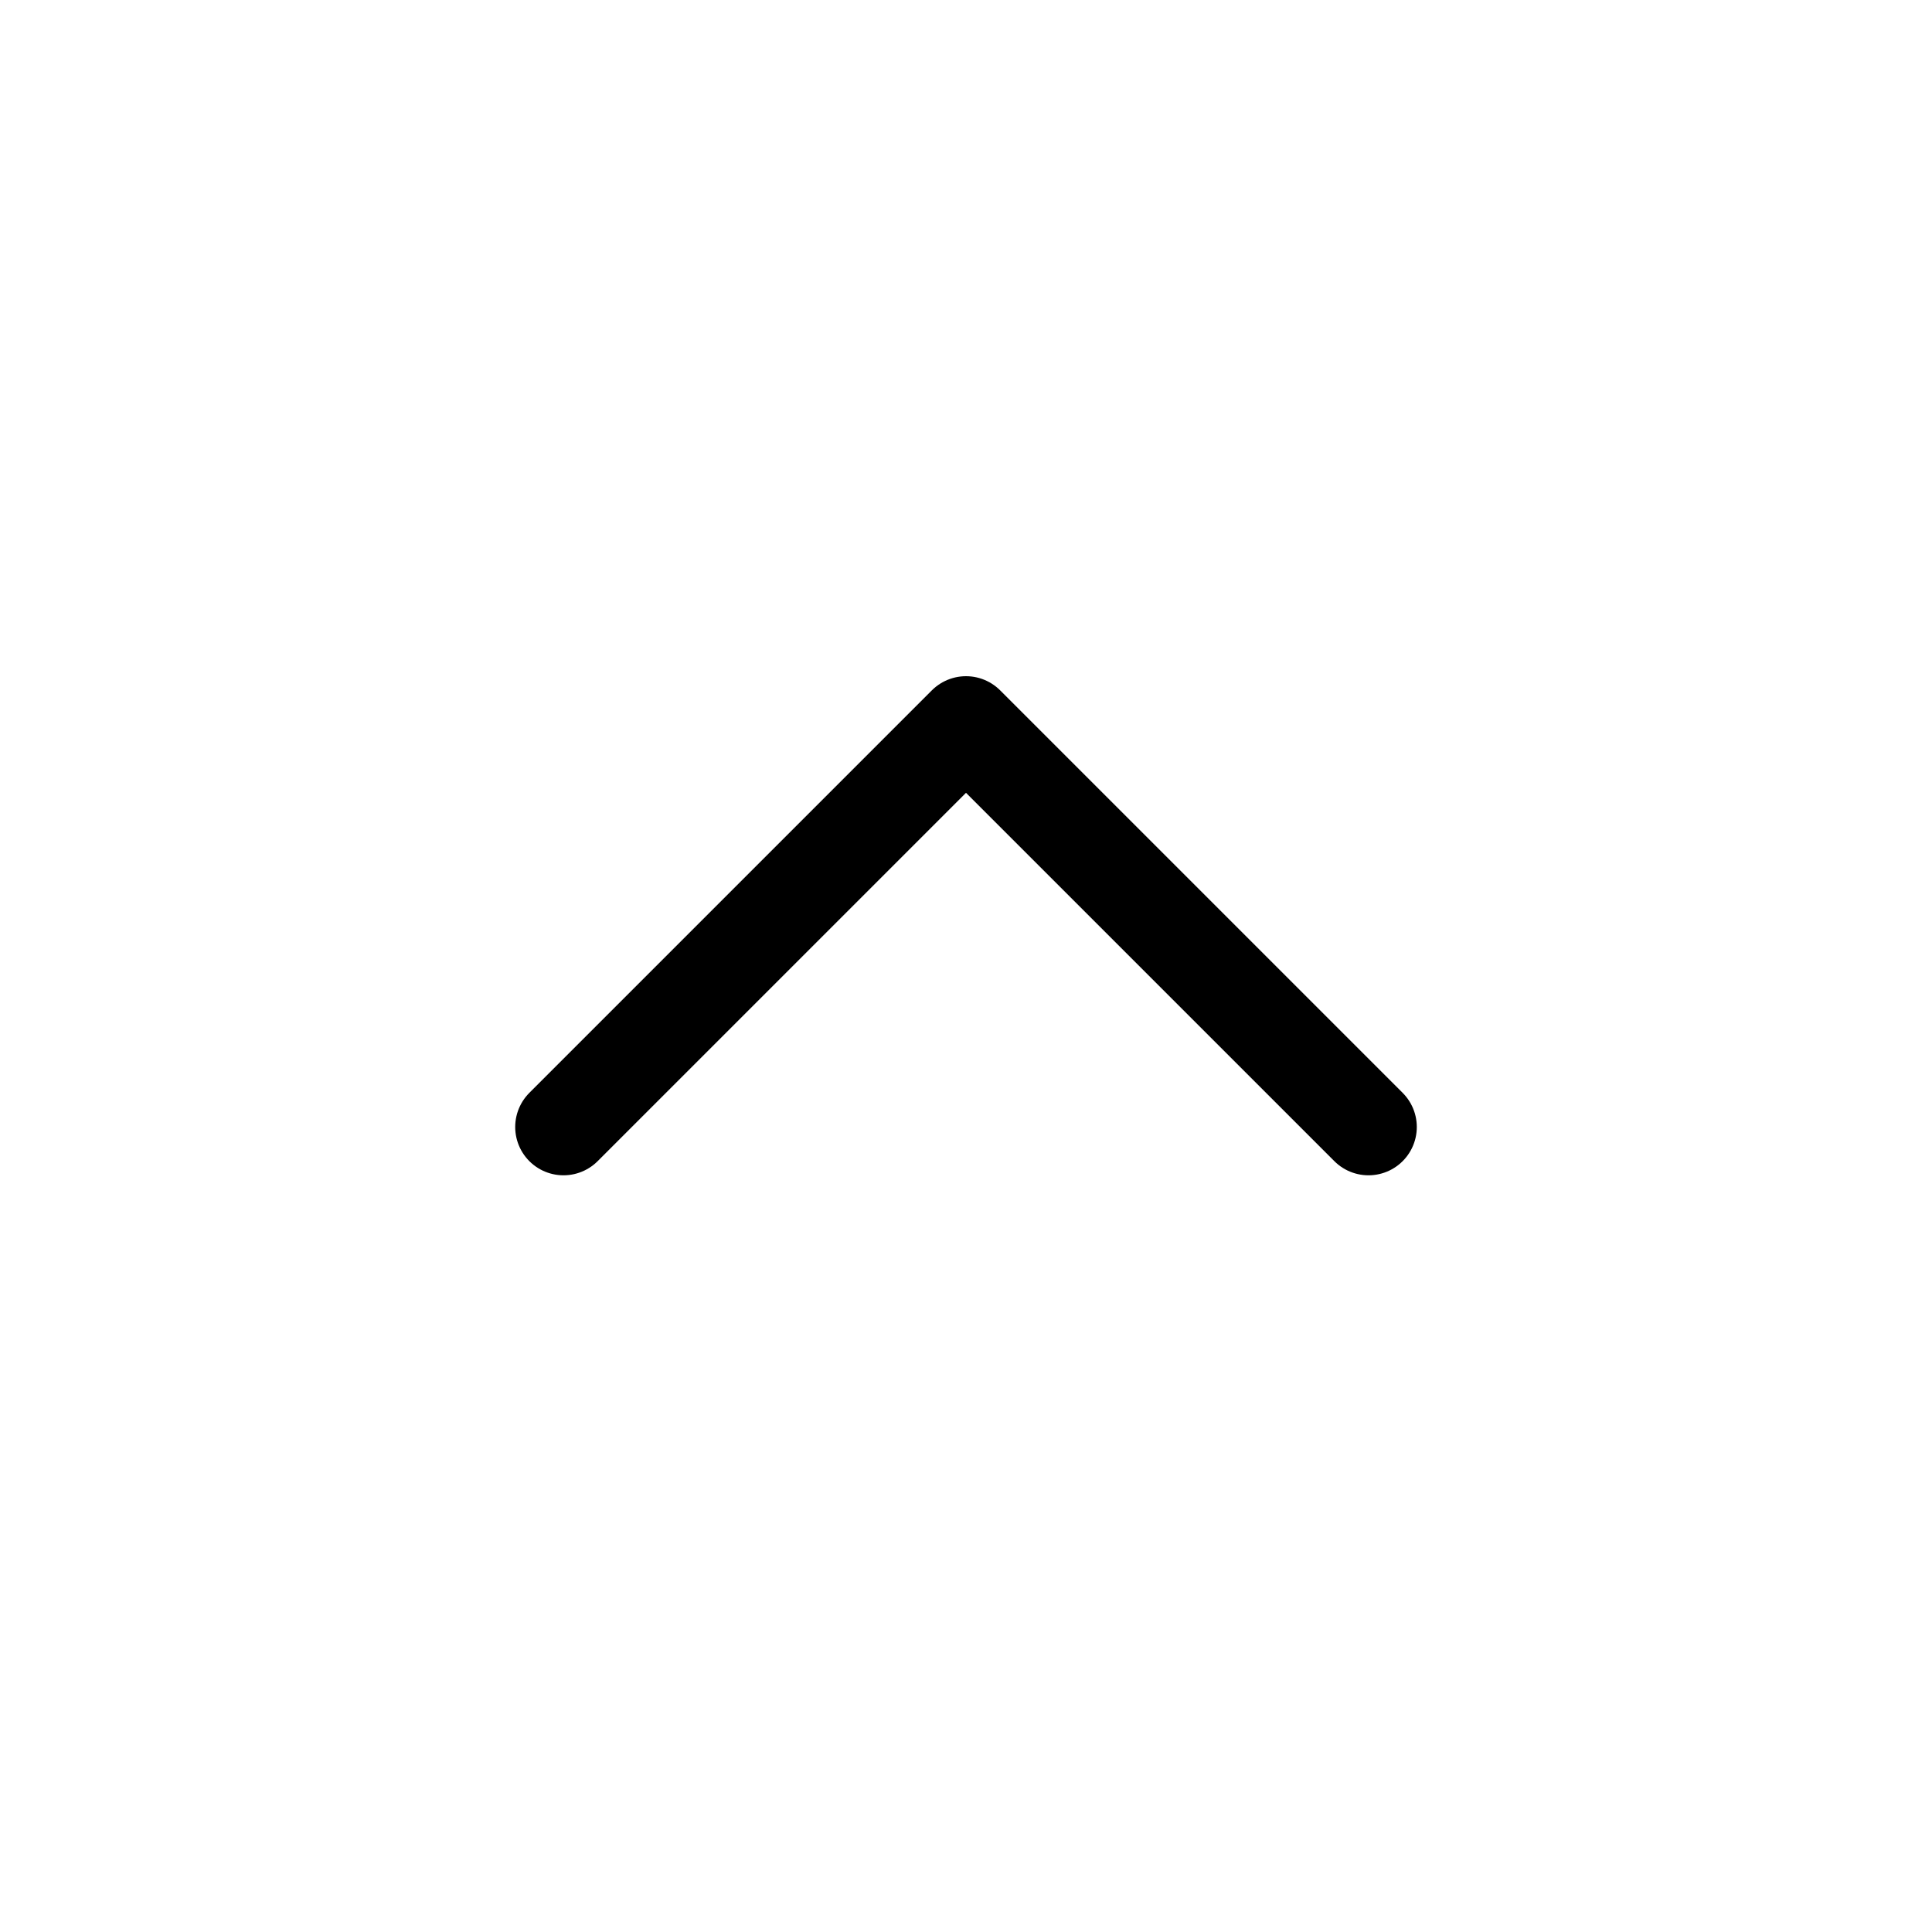
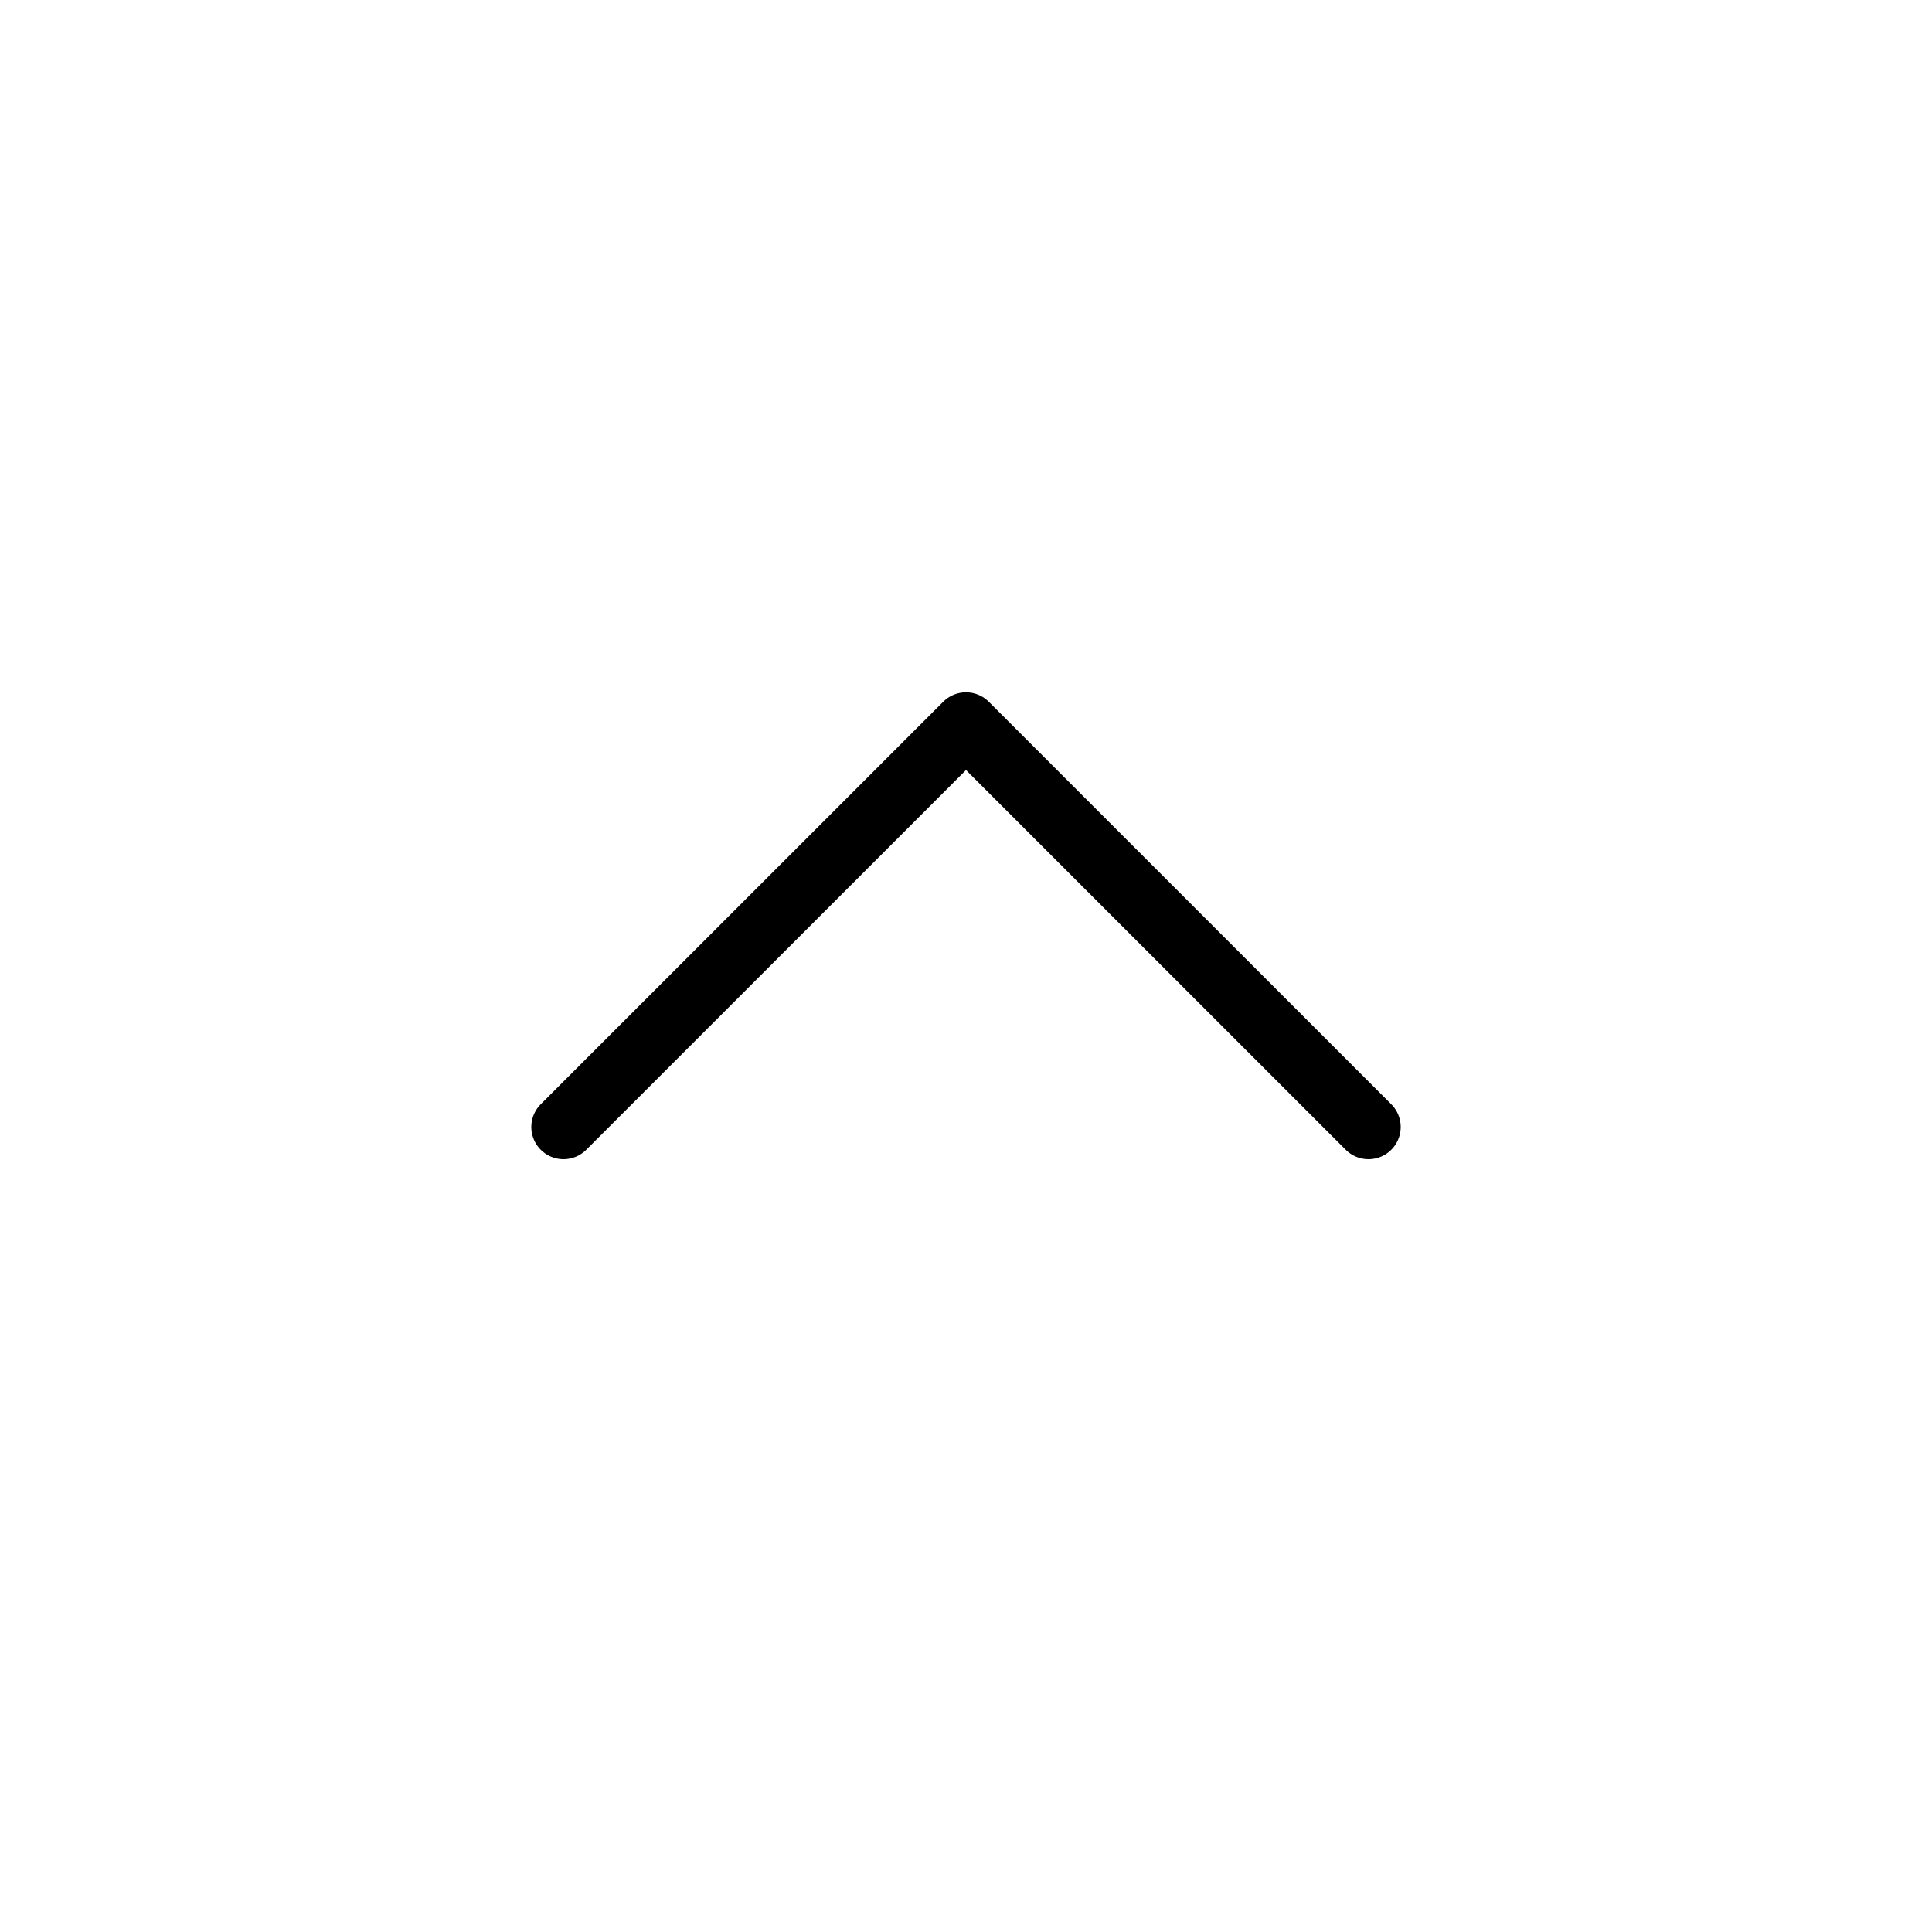
<svg xmlns="http://www.w3.org/2000/svg" width="30" height="30" viewBox="0 0 30 30" fill="none">
-   <path d="M21.25 17.5L15 11.25L8.75 17.5" stroke="black" stroke-width="1.5" stroke-linecap="round" stroke-linejoin="round" />
+   <path d="M8.75 17.5L15 11.25L21.25 17.5" stroke="black" stroke-linecap="round" stroke-linejoin="round" />
</svg>
